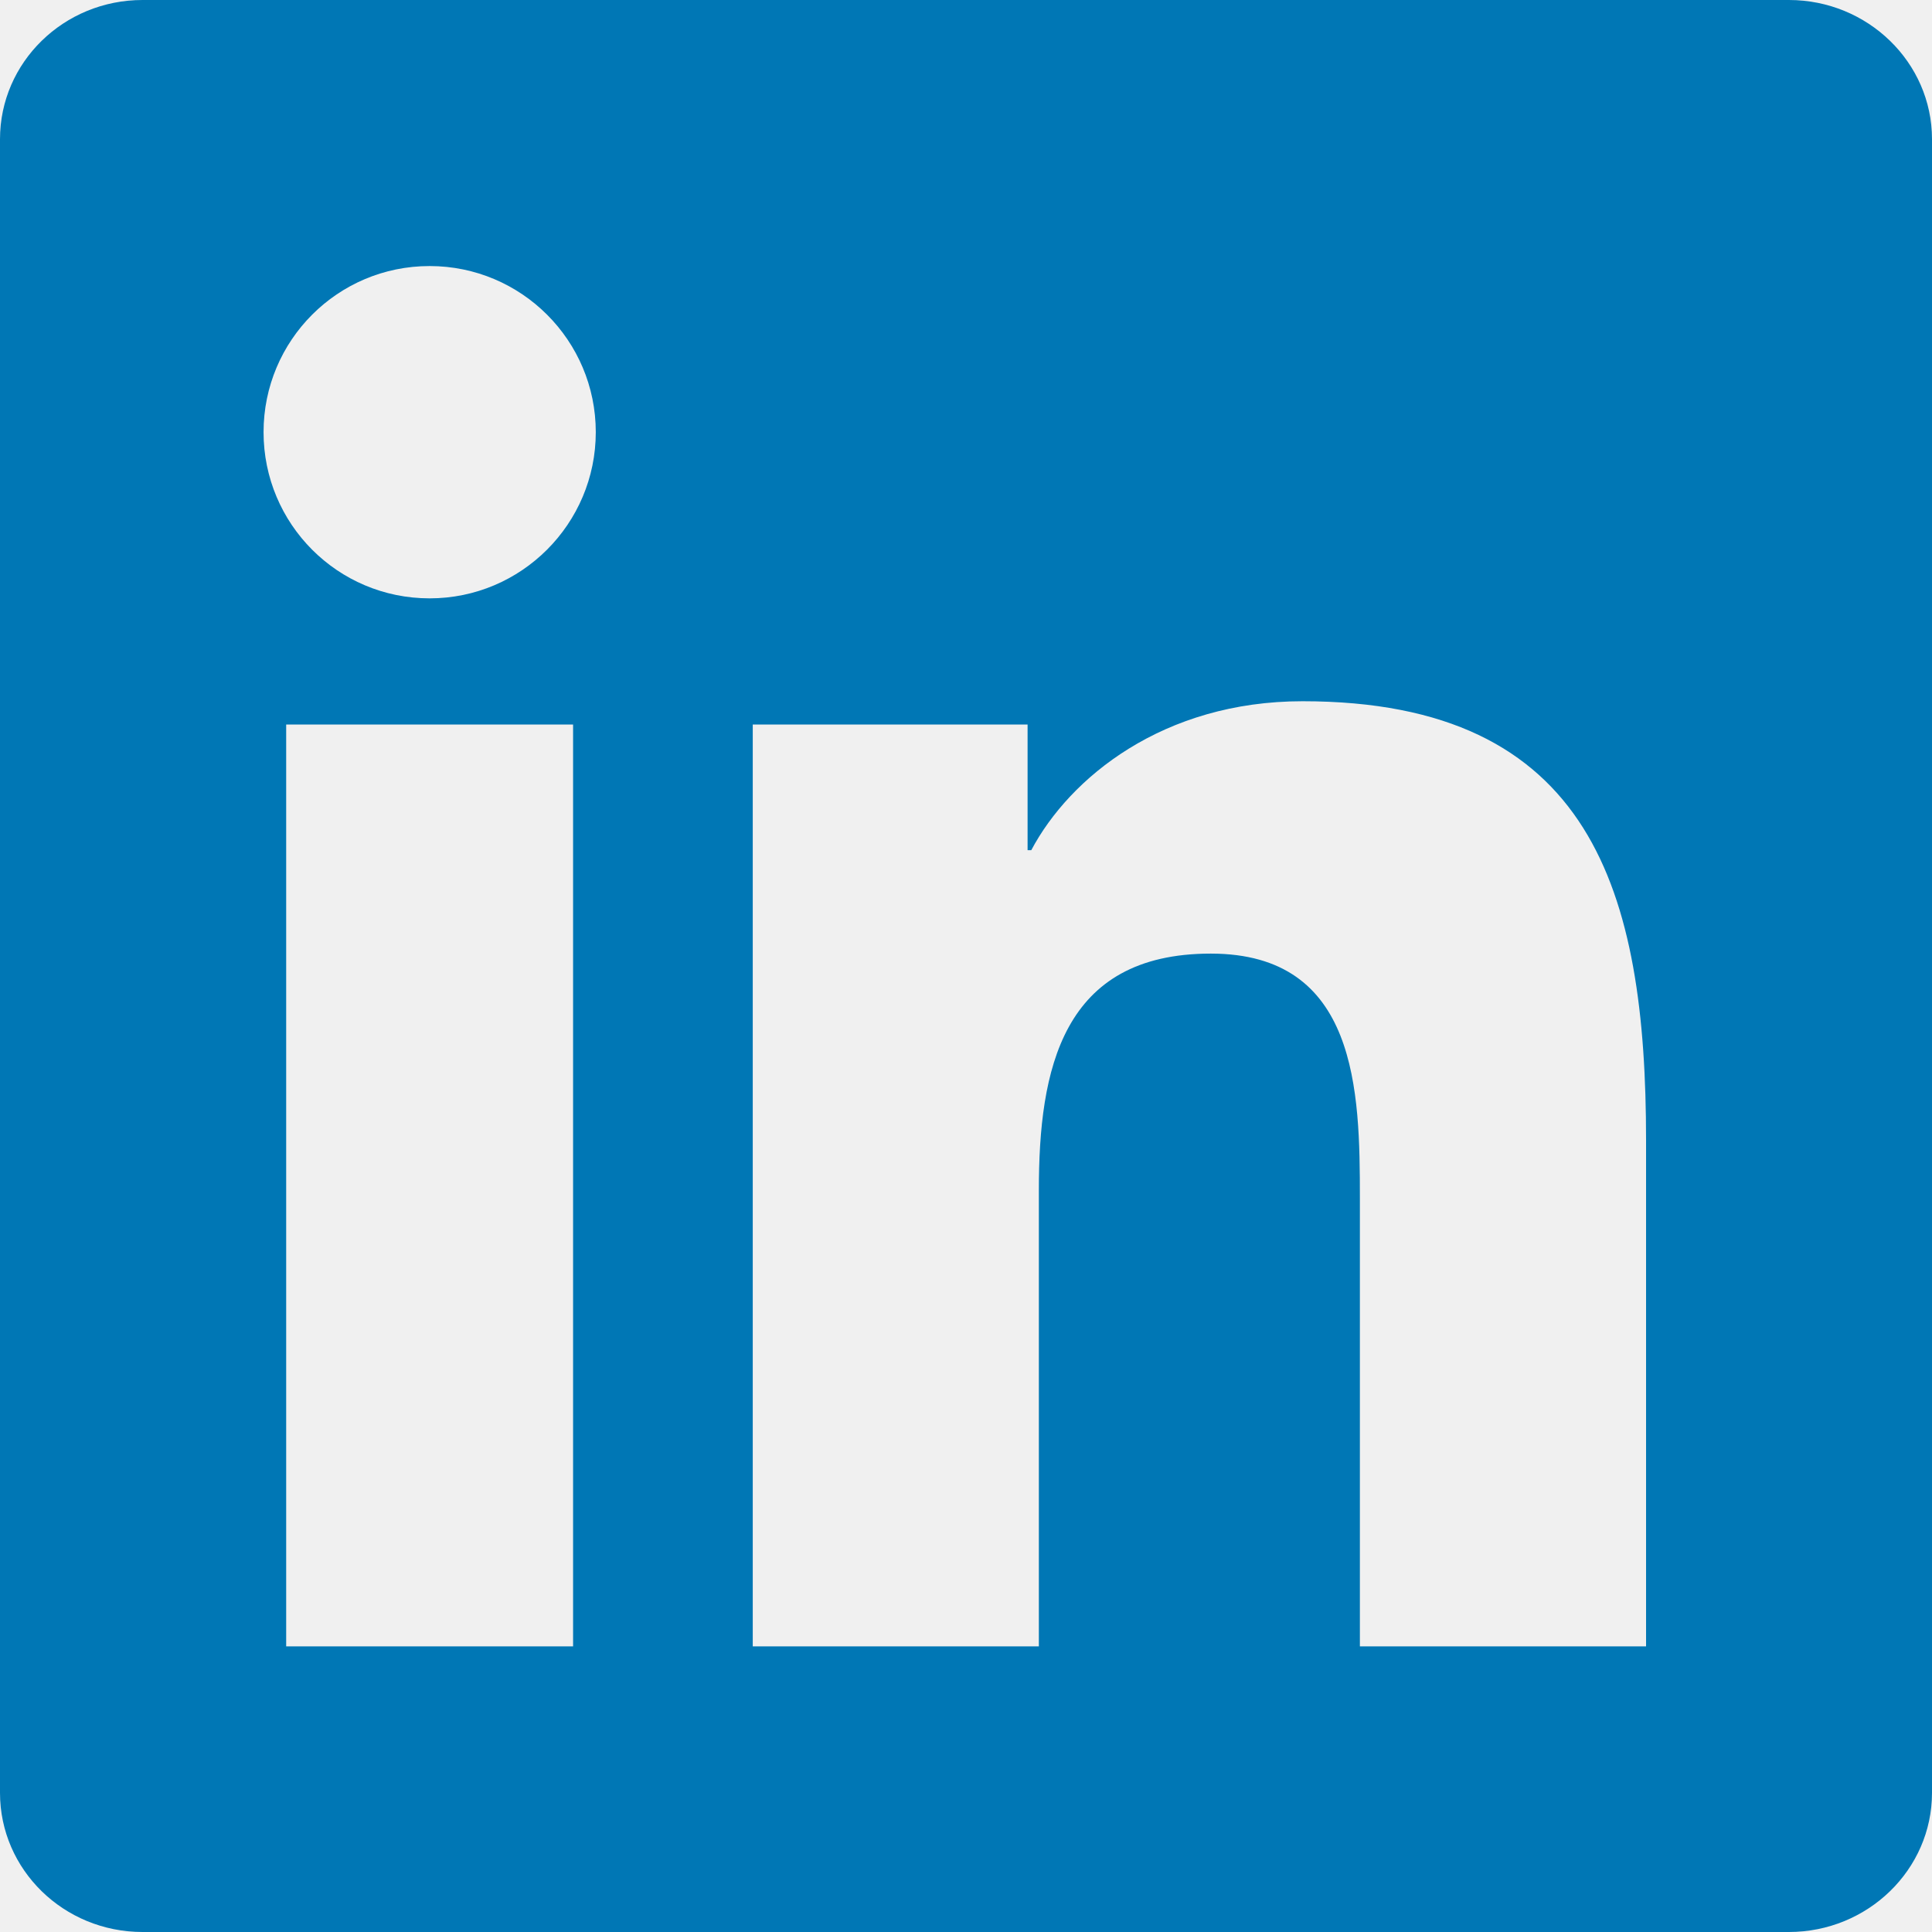
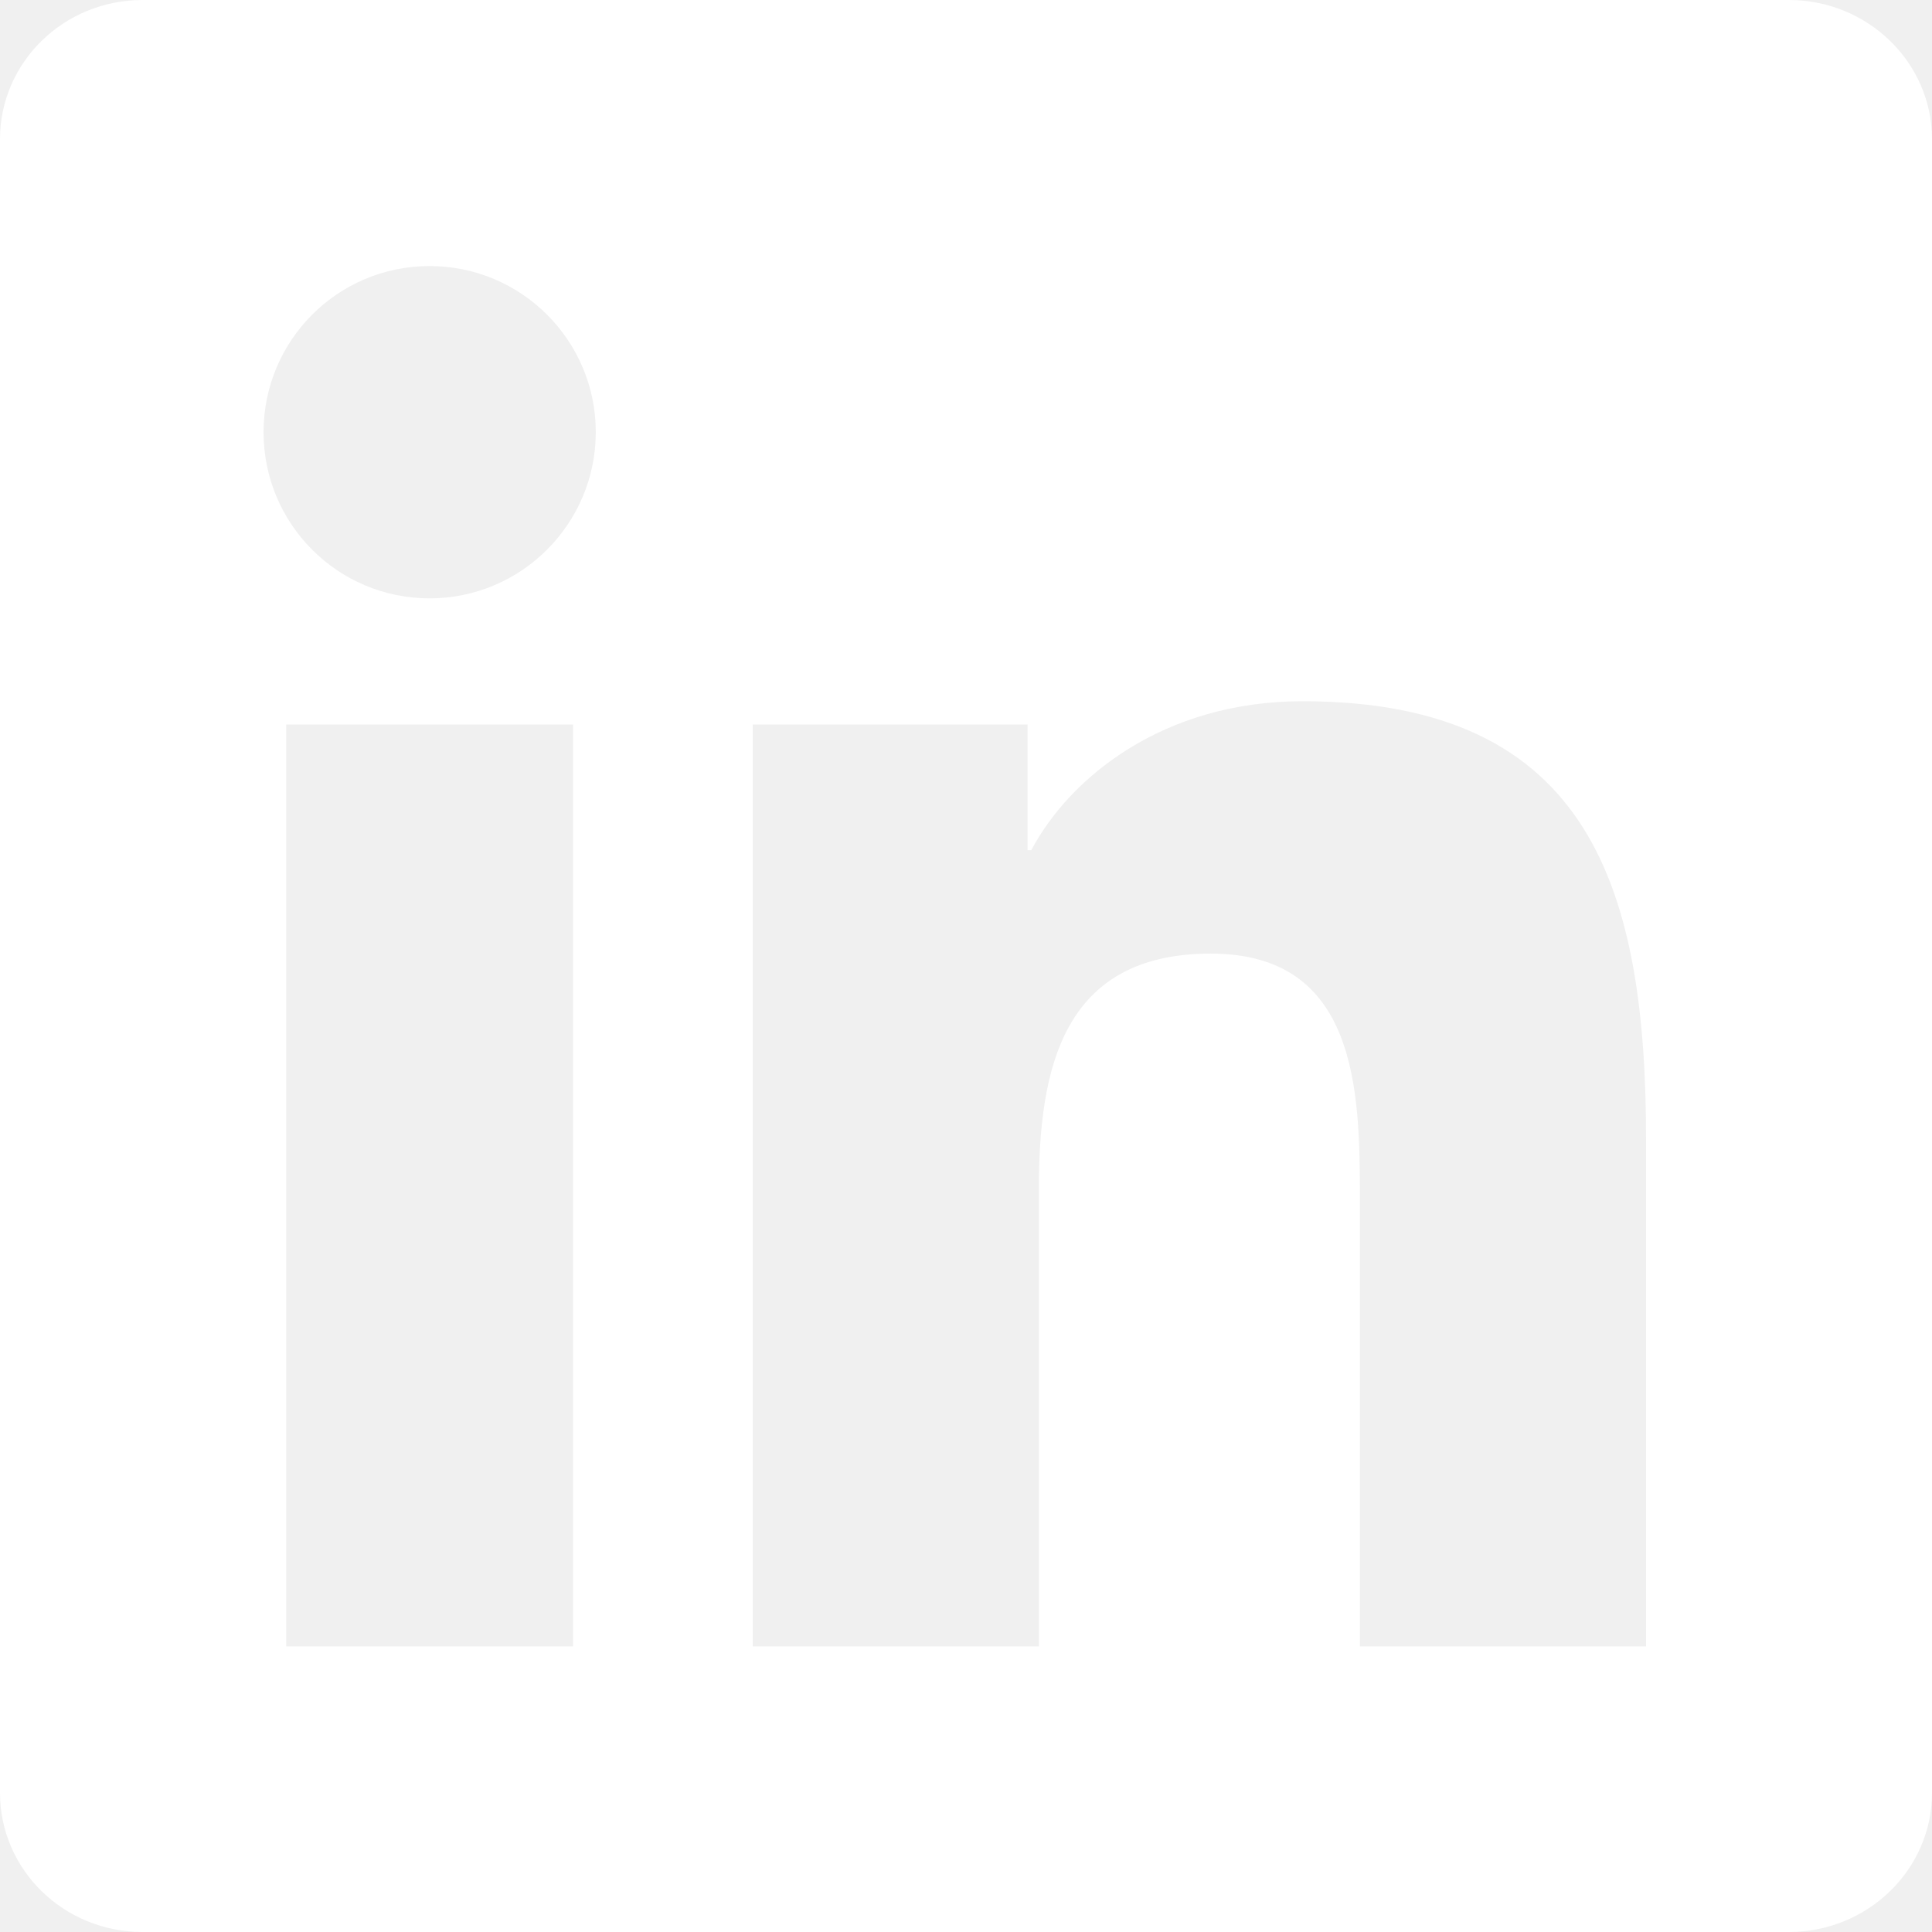
- <svg xmlns="http://www.w3.org/2000/svg" fill="#0077B5" role="img" viewBox="0 0 24 24">
+ <svg xmlns="http://www.w3.org/2000/svg" fill="#FFFFFF" role="img" viewBox="0 0 24 24">
  <path d="M20.447 20.452h-3.554v-5.569c0-1.328-.027-3.037-1.852-3.037-1.853 0-2.136 1.445-2.136 2.939v5.667H9.351V9h3.414v1.561h.046c.477-.9 1.637-1.85 3.37-1.85 3.601 0 4.267 2.37 4.267 5.455v6.286zM5.337 7.433c-1.144 0-2.063-.926-2.063-2.065 0-1.138.92-2.063 2.063-2.063 1.14 0 2.064.925 2.064 2.063 0 1.139-.925 2.065-2.064 2.065zm1.782 13.019H3.555V9h3.564v11.452zM22.225 0H1.771C.792 0 0 .774 0 1.729v20.542C0 23.227.792 24 1.771 24h20.451C23.2 24 24 23.227 24 22.271V1.729C24 .774 23.2 0 22.222 0h.003z" />
</svg>
